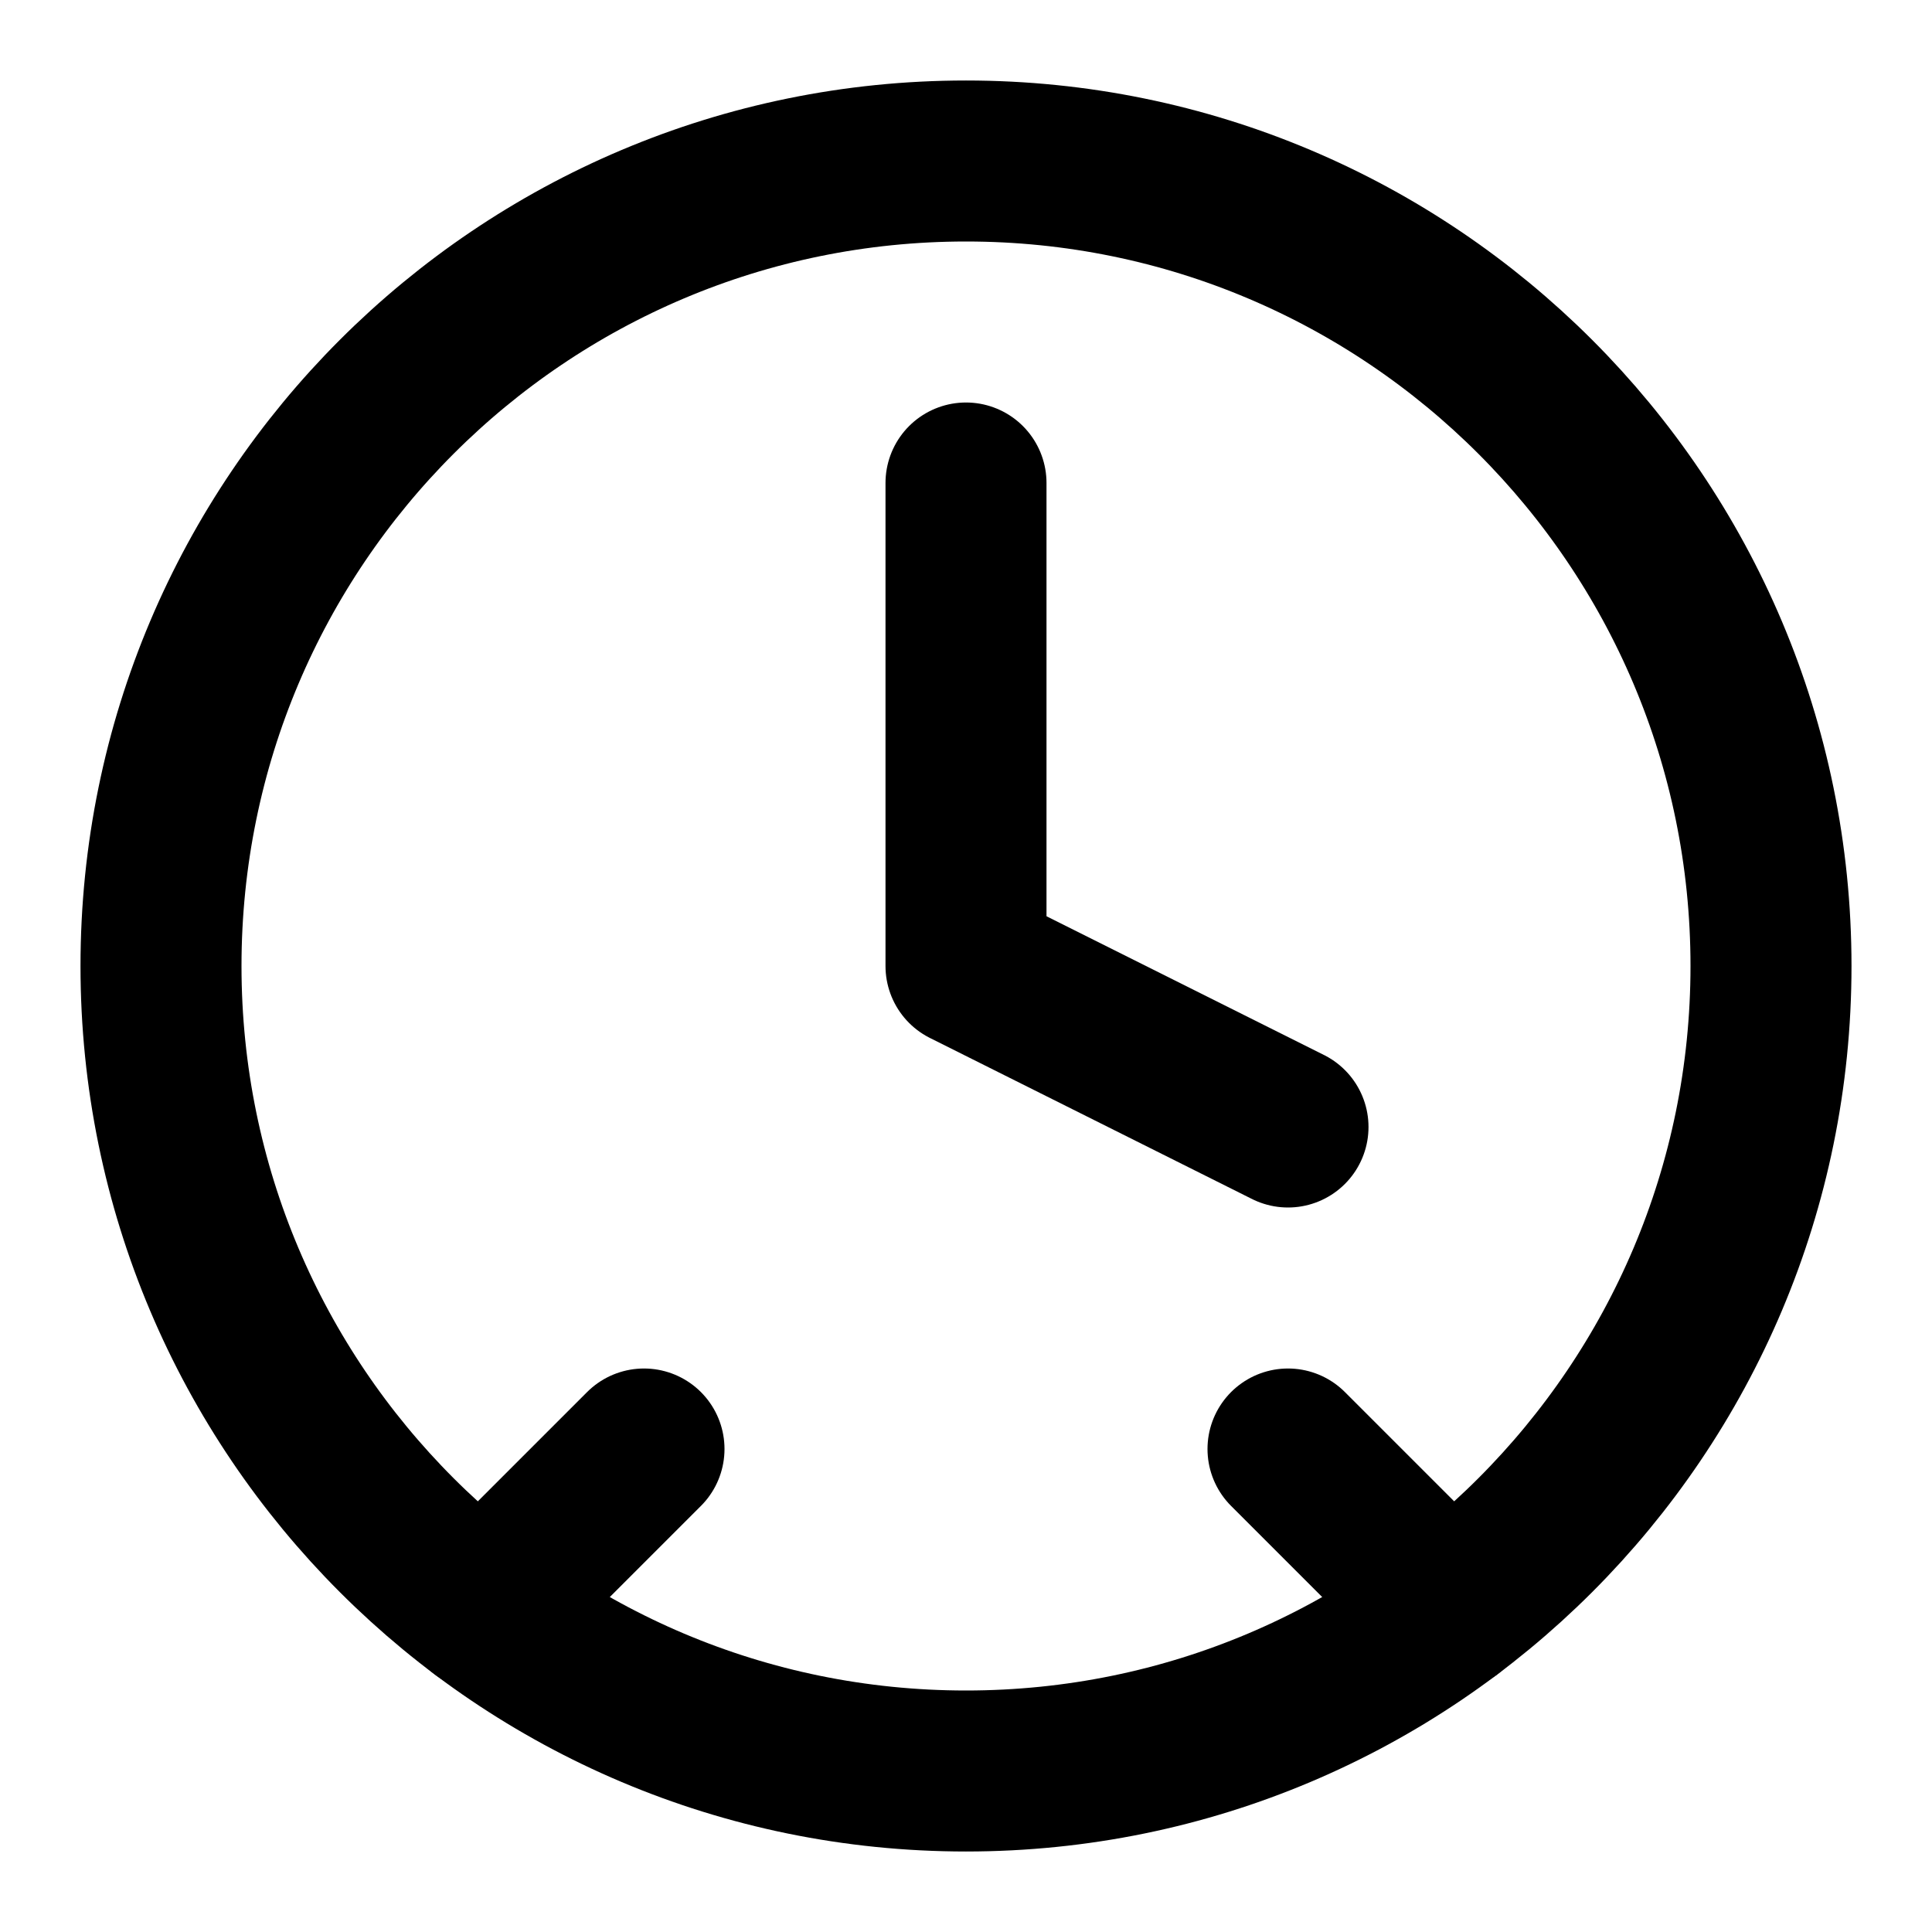
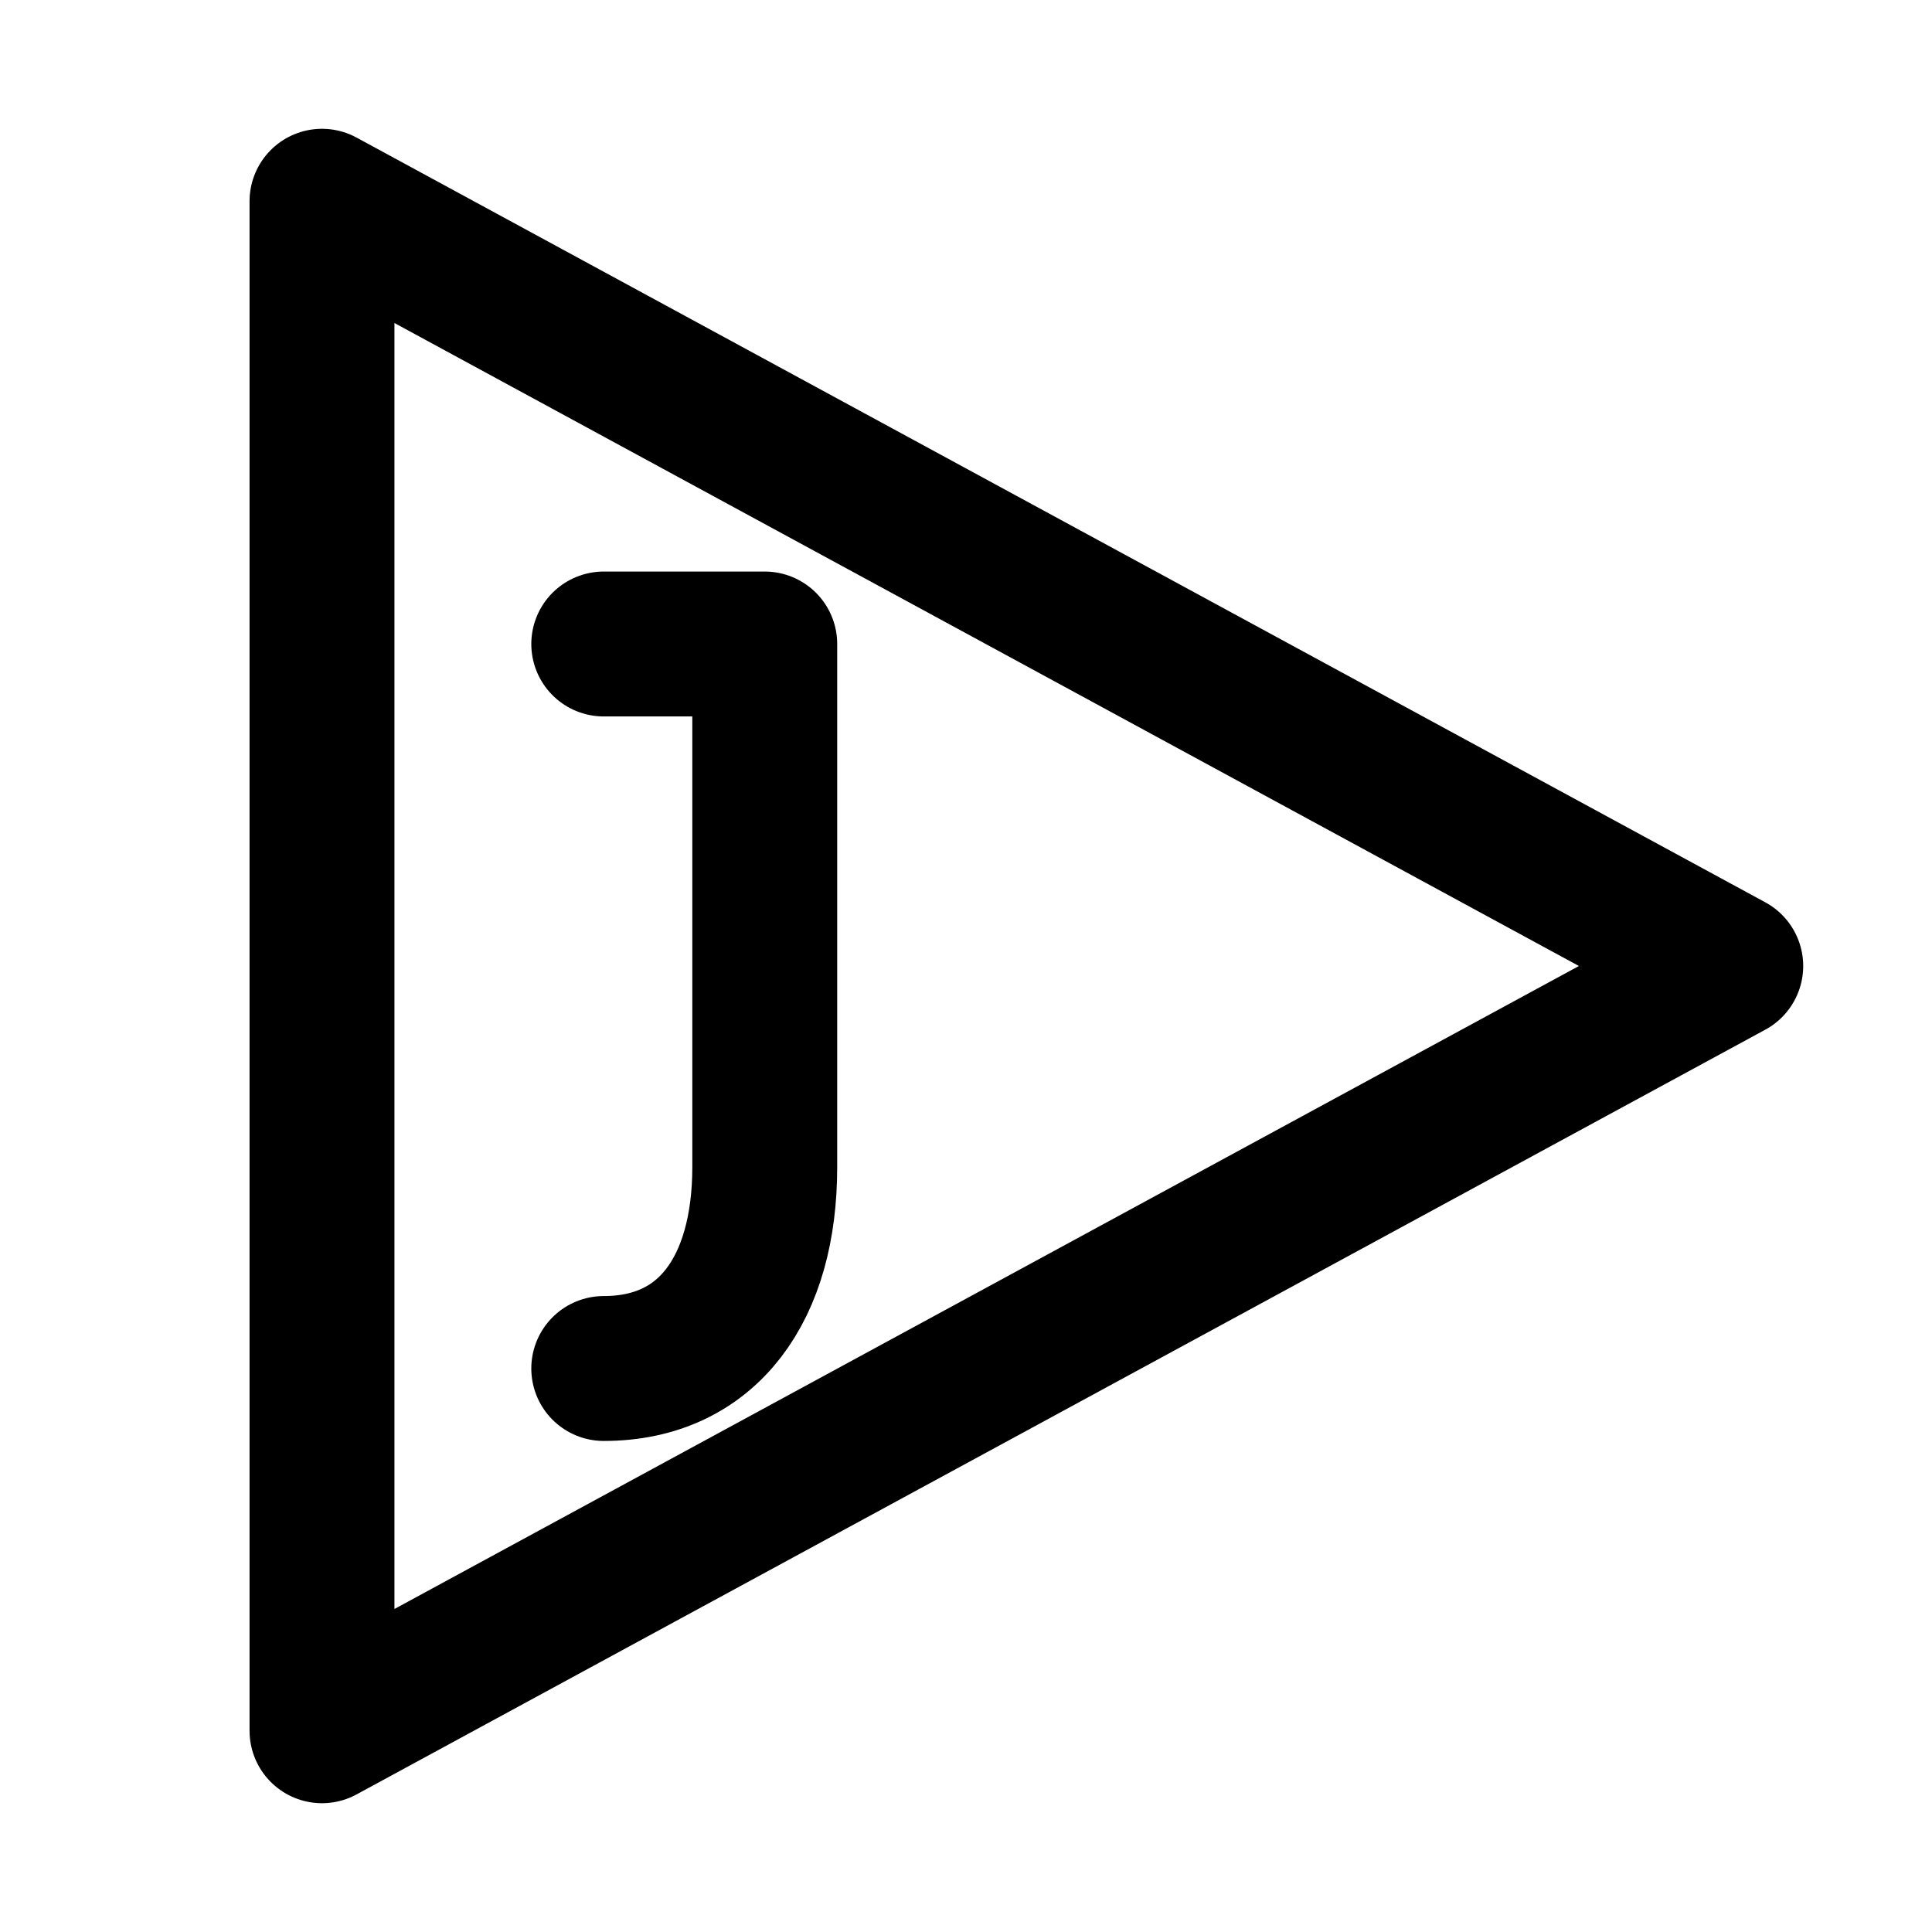
- <svg xmlns="http://www.w3.org/2000/svg" viewBox="0 0 24 24" fill="none" stroke="currentColor" stroke-width="2" stroke-linecap="round" stroke-linejoin="round">
-   <circle cx="12" cy="12" r="10" />
-   <path d="M12 6v6l4 2" />
-   <path d="M8 18l-2 2" />
-   <path d="M16 18l2 2" />
+ <svg xmlns="http://www.w3.org/2000/svg" viewBox="0 0 24 24" fill="none" stroke="currentColor" stroke-width="1.8" stroke-linecap="round" stroke-linejoin="round">
+   <path d="M4 2.5L21.5 12 4 21.5z" />
+   <path d="M7.5 8h2M9.5 8v6.5c0 1.5-.7 2.5-2 2.5" fill="none" stroke="currentColor" stroke-width="1.8" />
</svg>
